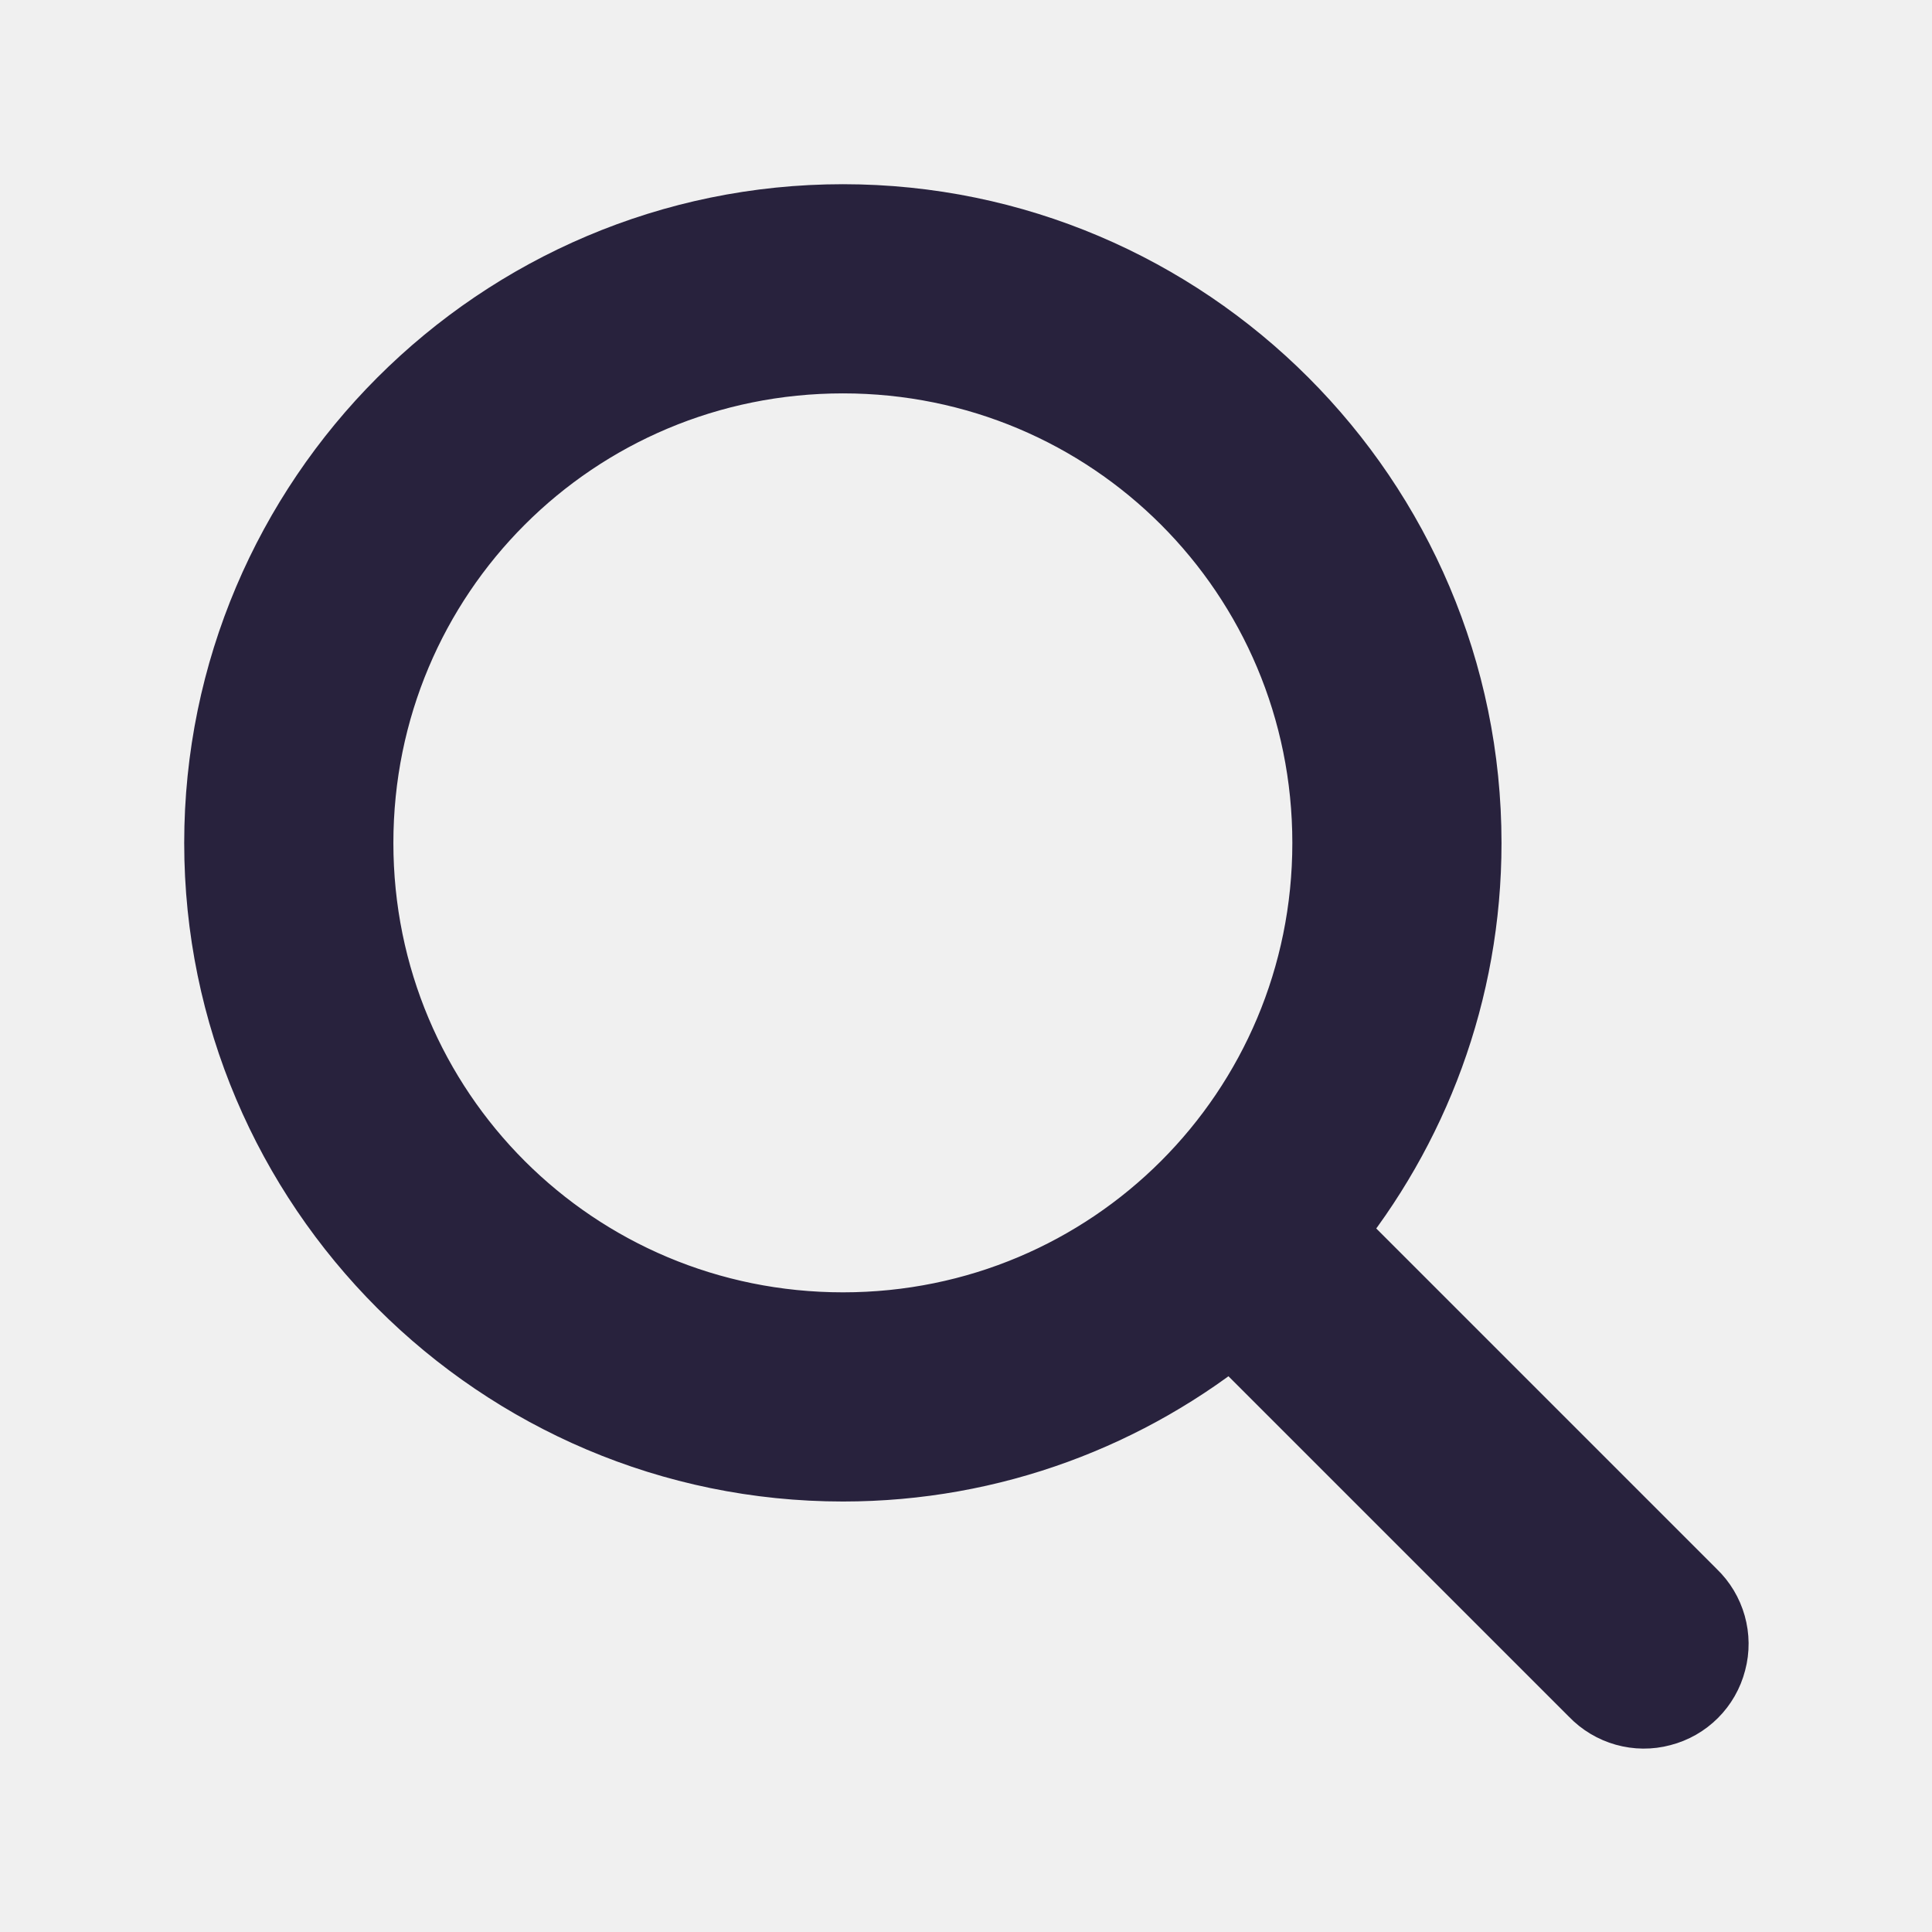
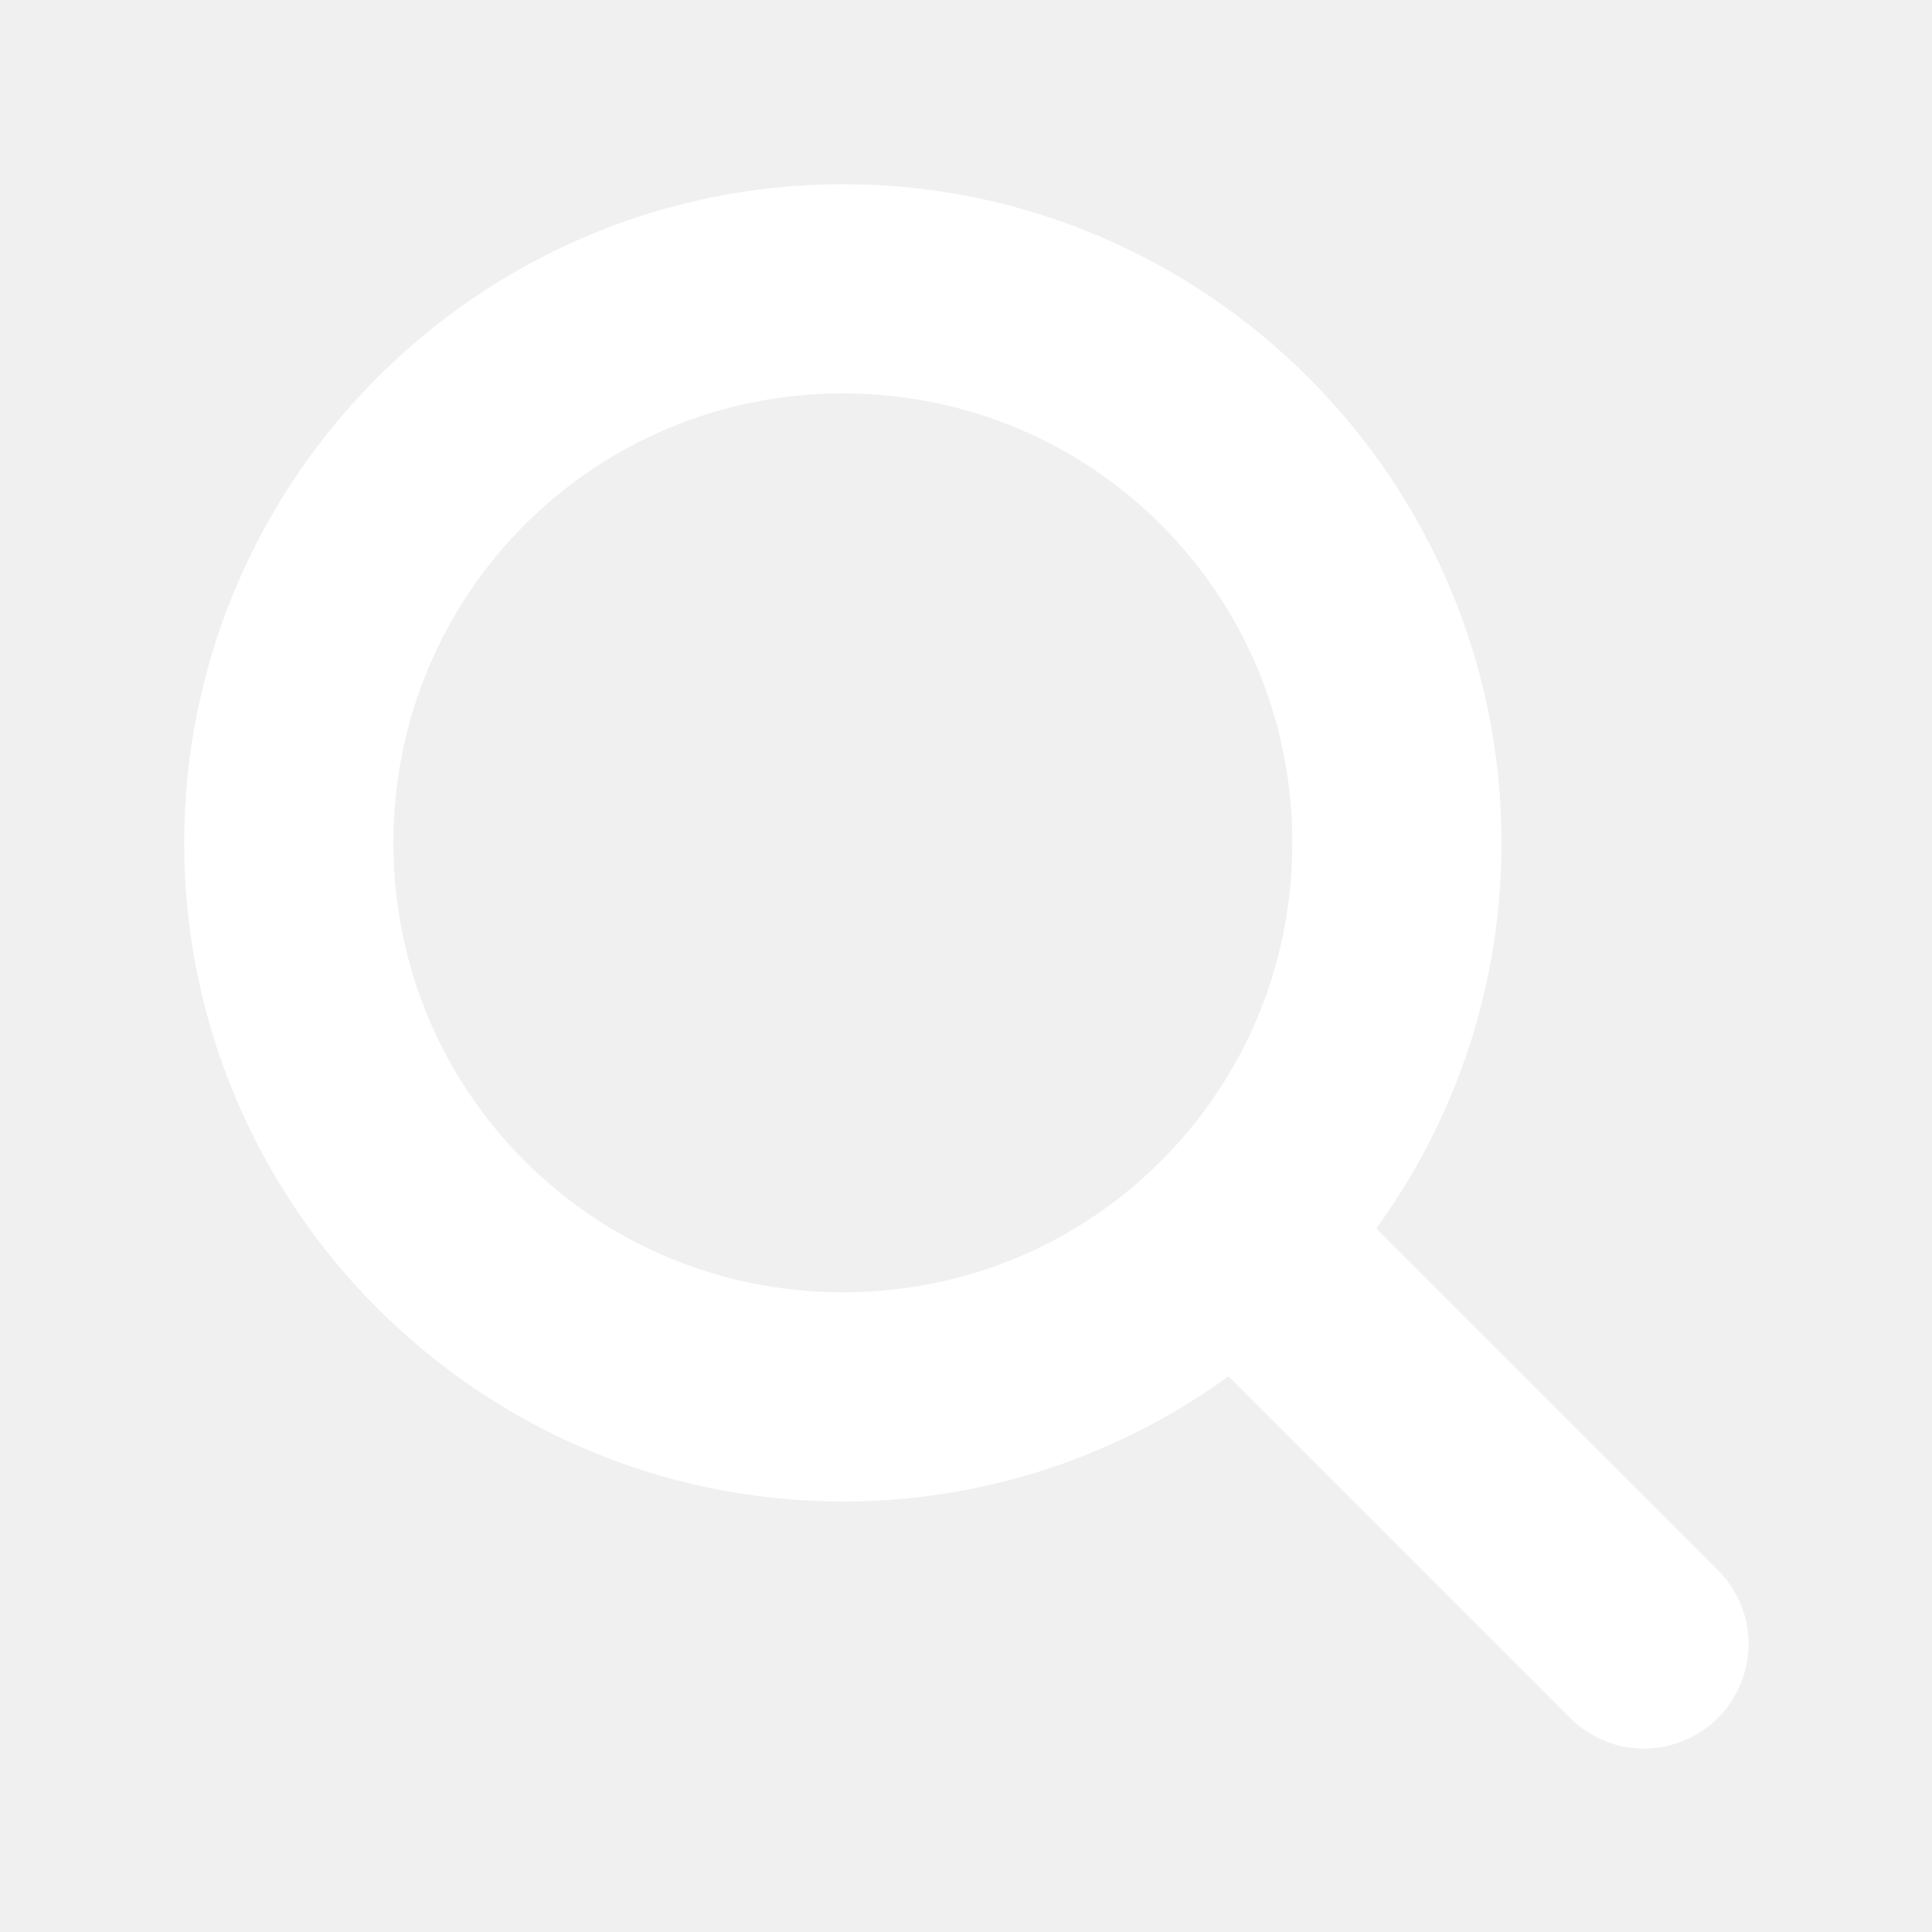
<svg xmlns="http://www.w3.org/2000/svg" viewBox="0 0 30 30" width="30px" height="30px">
  <g id="surface964458">
-     <path style="fill-rule:nonzero;fill:#28223D;fill-opacity:1;stroke-width:8;stroke-linecap:butt;stroke-linejoin:round;stroke:#28223D;stroke-opacity:1;stroke-miterlimit:10;" d="M 131.869 74.544 C 131.869 88.272 126.997 100.899 118.891 110.785 L 153.117 145.012 C 154.617 146.441 155.226 148.596 154.687 150.587 C 154.171 152.602 152.602 154.171 150.587 154.687 C 148.596 155.226 146.441 154.617 145.012 153.117 L 110.785 118.891 C 100.899 126.997 88.272 131.869 74.544 131.869 C 42.942 131.869 17.196 106.123 17.196 74.544 C 17.196 42.942 42.942 17.196 74.544 17.196 C 106.123 17.196 131.869 42.942 131.869 74.544 Z M 28.675 74.544 C 28.675 99.939 49.127 120.39 74.544 120.39 C 99.939 120.39 120.39 99.939 120.39 74.544 C 120.39 49.127 99.939 28.675 74.544 28.675 C 49.127 28.675 28.675 49.127 28.675 74.544 Z M 28.675 74.544 " transform="matrix(0.166744,0,0,0.166744,0.66,0.66)" />
-     <path style=" stroke:none;fill-rule:nonzero;fill:#28223D;fill-opacity:1;" d="M 13.09 3.527 C 7.82 3.527 3.527 7.82 3.527 13.09 C 3.527 18.355 7.82 22.648 13.09 22.648 C 15.379 22.648 17.484 21.836 19.133 20.484 L 24.84 26.191 C 25.078 26.441 25.438 26.543 25.77 26.453 C 26.105 26.367 26.367 26.105 26.453 25.77 C 26.543 25.438 26.441 25.078 26.191 24.84 L 20.484 19.133 C 21.836 17.484 22.648 15.379 22.648 13.09 C 22.648 7.82 18.355 3.527 13.09 3.527 Z M 13.09 5.441 C 17.324 5.441 20.734 8.852 20.734 13.09 C 20.734 17.324 17.324 20.734 13.09 20.734 C 8.852 20.734 5.441 17.324 5.441 13.09 C 5.441 8.852 8.852 5.441 13.09 5.441 Z M 13.09 5.441 " />
+     <path style="fill-rule:nonzero;fill:#FFF;fill-opacity:1;stroke-width:8;stroke-linecap:butt;stroke-linejoin:round;stroke:#FFF;stroke-opacity:1;stroke-miterlimit:10;" d="M 131.869 74.544 C 131.869 88.272 126.997 100.899 118.891 110.785 L 153.117 145.012 C 154.617 146.441 155.226 148.596 154.687 150.587 C 154.171 152.602 152.602 154.171 150.587 154.687 C 148.596 155.226 146.441 154.617 145.012 153.117 L 110.785 118.891 C 100.899 126.997 88.272 131.869 74.544 131.869 C 42.942 131.869 17.196 106.123 17.196 74.544 C 17.196 42.942 42.942 17.196 74.544 17.196 C 106.123 17.196 131.869 42.942 131.869 74.544 Z M 28.675 74.544 C 28.675 99.939 49.127 120.39 74.544 120.39 C 99.939 120.39 120.39 99.939 120.39 74.544 C 120.39 49.127 99.939 28.675 74.544 28.675 C 49.127 28.675 28.675 49.127 28.675 74.544 Z M 28.675 74.544 " transform="matrix(0.166744,0,0,0.166744,0.66,0.66)" />
+     <path style=" stroke:none;fill-rule:nonzero;fill:#FFF;fill-opacity:1;" d="M 13.09 3.527 C 7.82 3.527 3.527 7.82 3.527 13.09 C 3.527 18.355 7.82 22.648 13.09 22.648 C 15.379 22.648 17.484 21.836 19.133 20.484 L 24.84 26.191 C 25.078 26.441 25.438 26.543 25.77 26.453 C 26.105 26.367 26.367 26.105 26.453 25.77 C 26.543 25.438 26.441 25.078 26.191 24.84 L 20.484 19.133 C 21.836 17.484 22.648 15.379 22.648 13.09 C 22.648 7.82 18.355 3.527 13.09 3.527 Z M 13.09 5.441 C 17.324 5.441 20.734 8.852 20.734 13.09 C 20.734 17.324 17.324 20.734 13.09 20.734 C 8.852 20.734 5.441 17.324 5.441 13.09 C 5.441 8.852 8.852 5.441 13.09 5.441 Z M 13.09 5.441 " />
  </g>
</svg>
